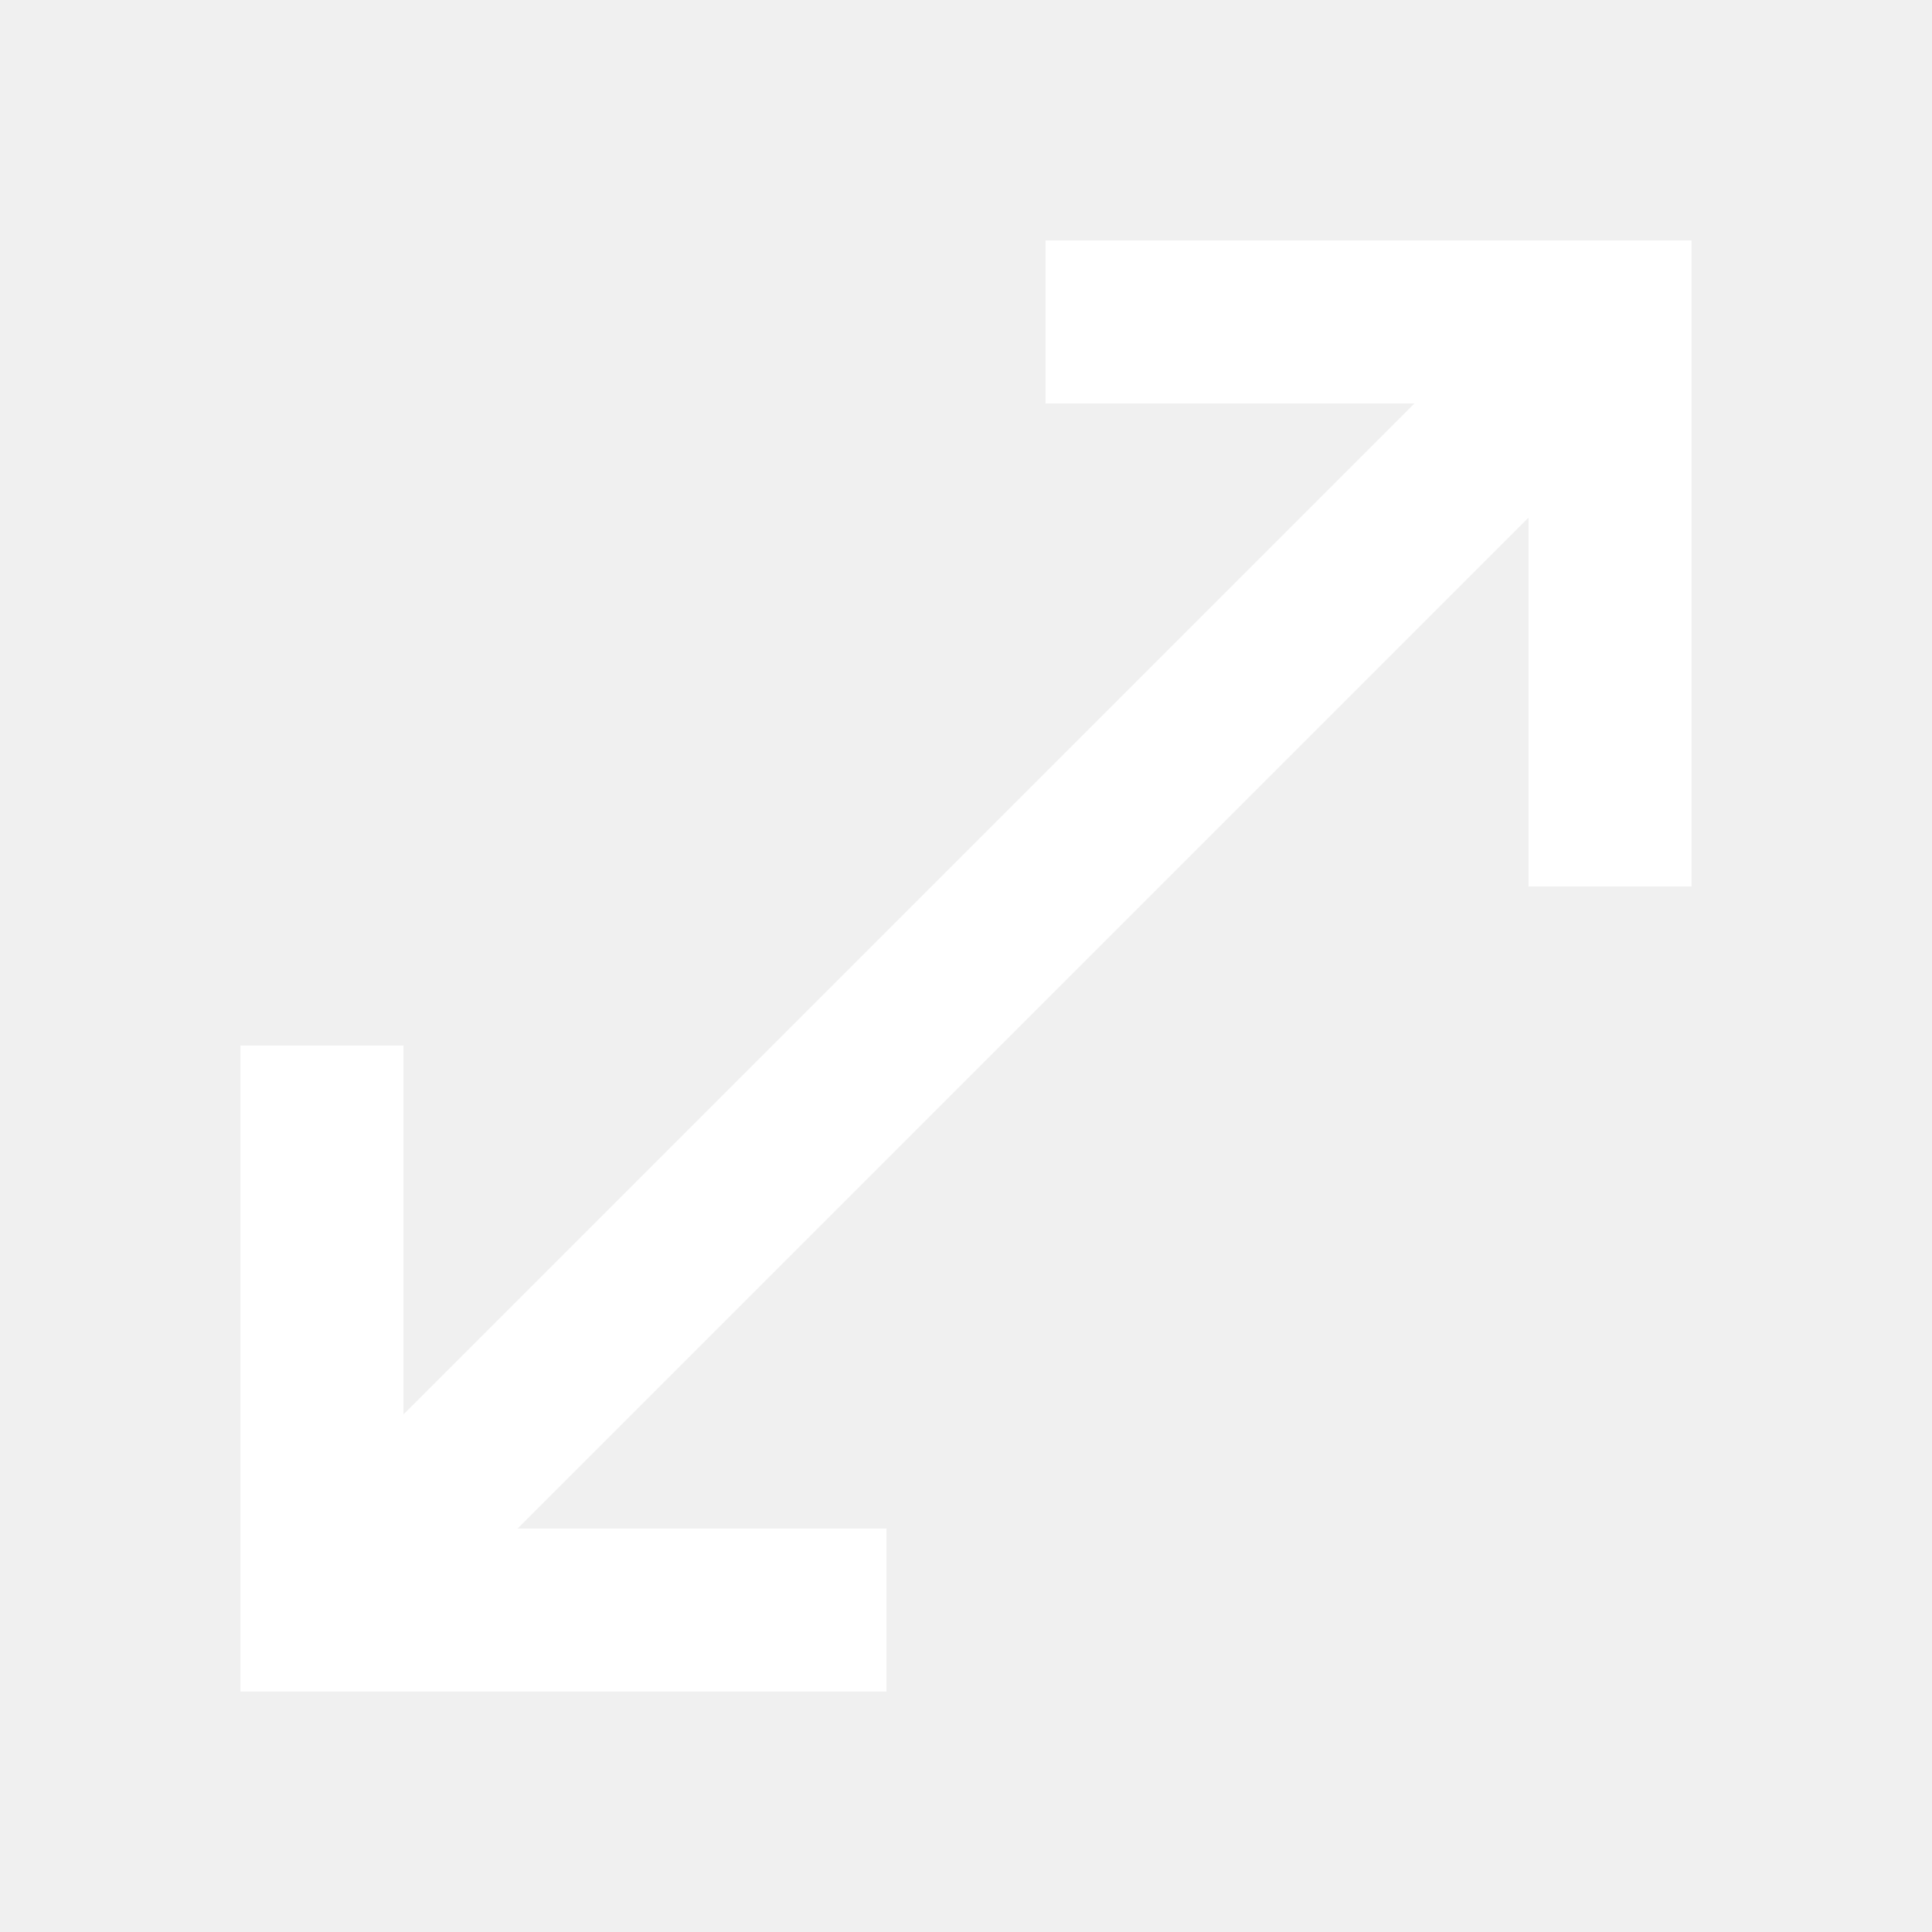
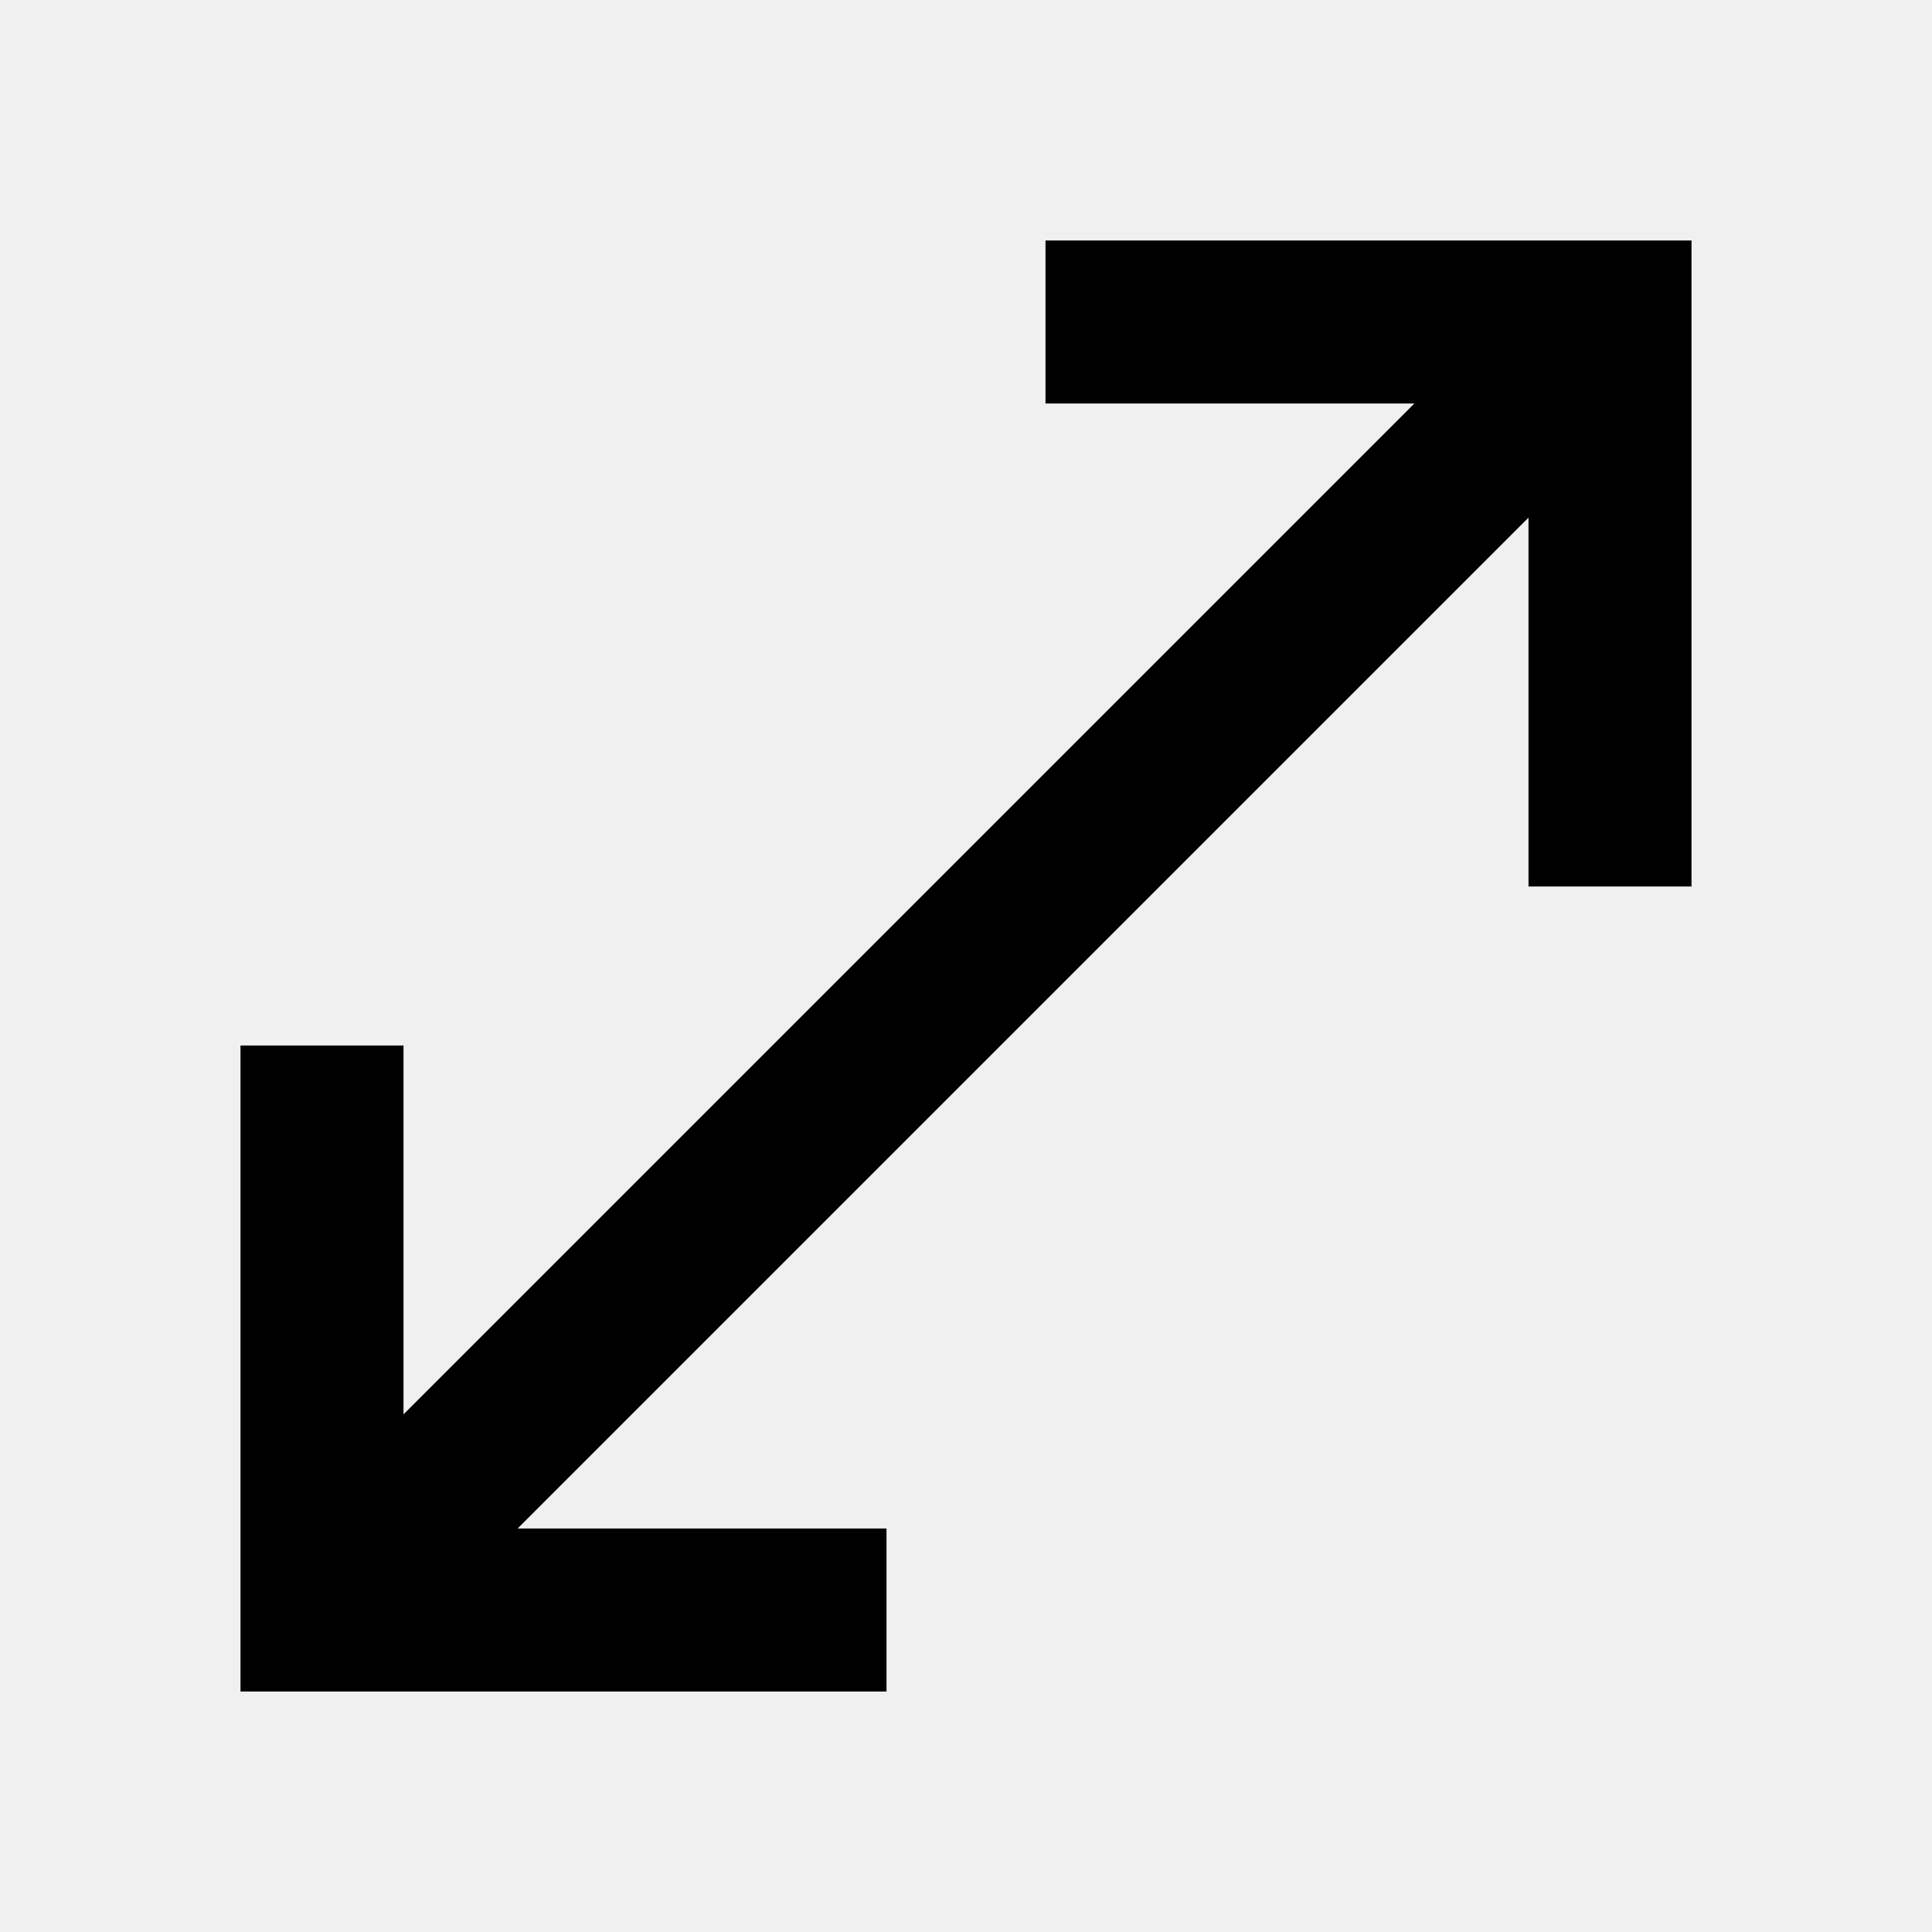
- <svg xmlns="http://www.w3.org/2000/svg" height="24" viewBox="0 -960 960 960" width="24" fill="#fff" stroke="#fff">
+ <svg xmlns="http://www.w3.org/2000/svg" height="24" viewBox="0 -960 960 960" width="24" fill="#000" stroke="#000">
  <path d="M120-120v-320h80v184l504-504H520v-80h320v320h-80v-184L256-200h184v80H120Z" />
</svg>
